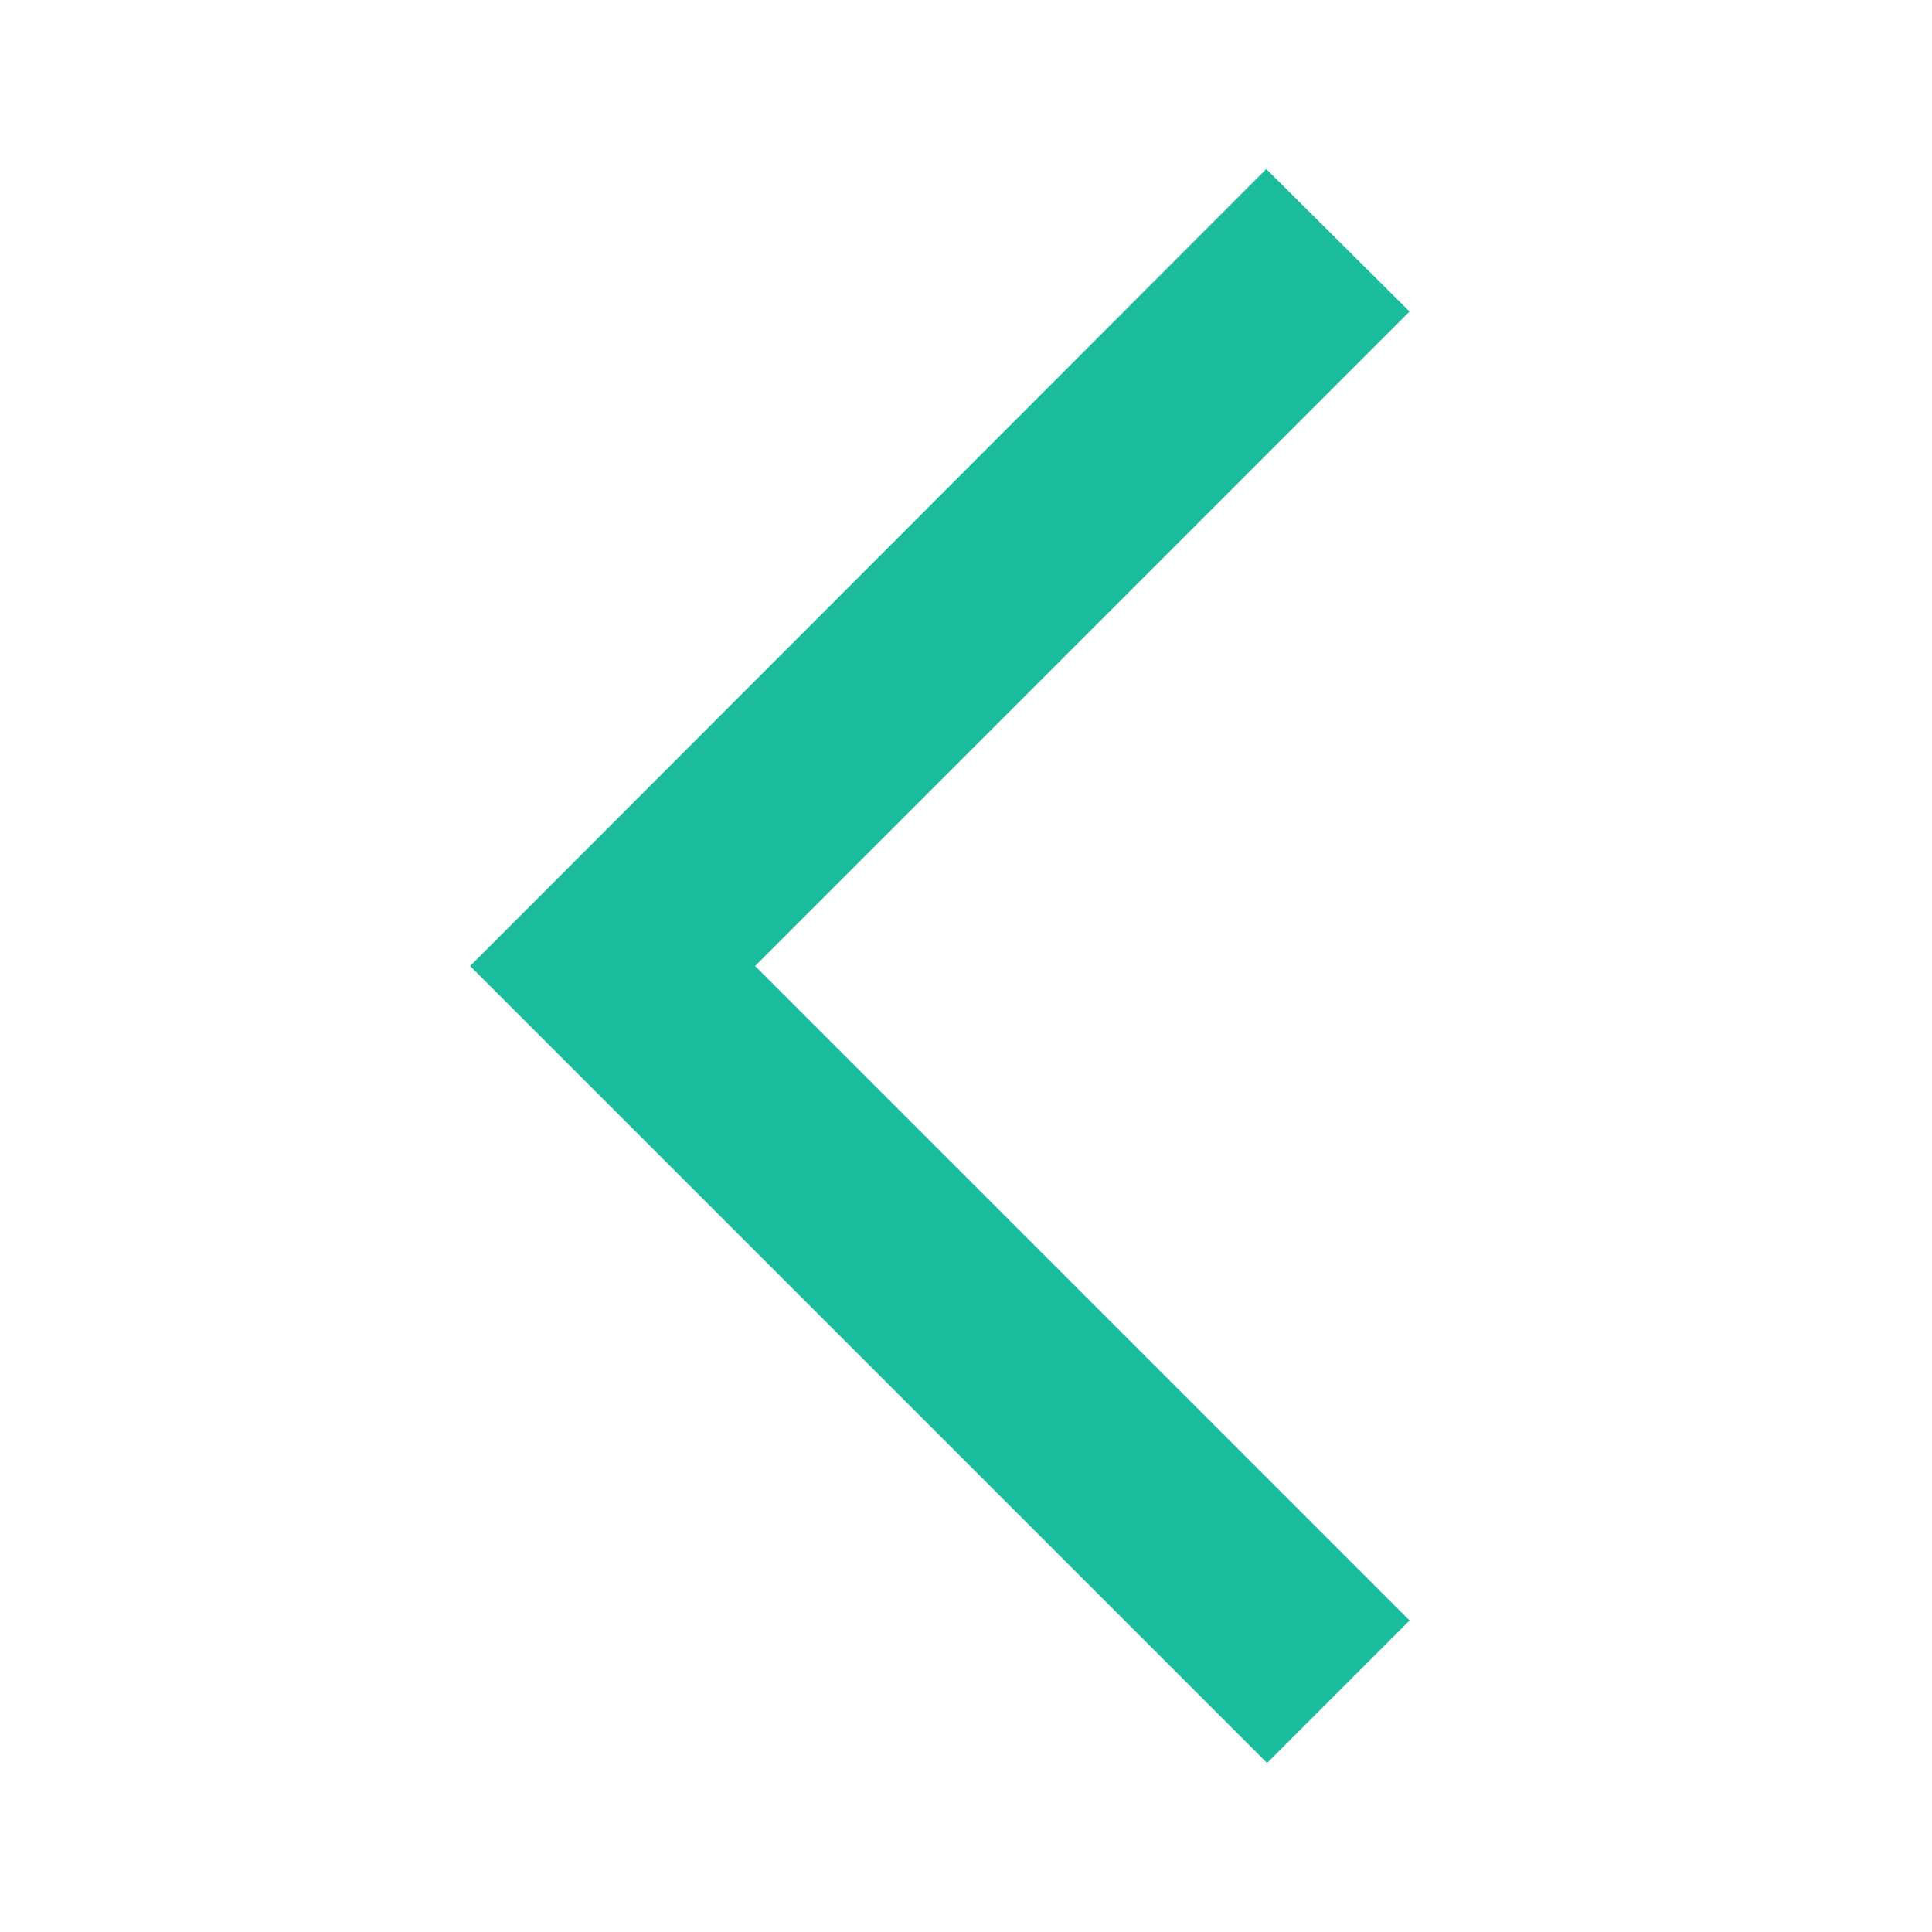
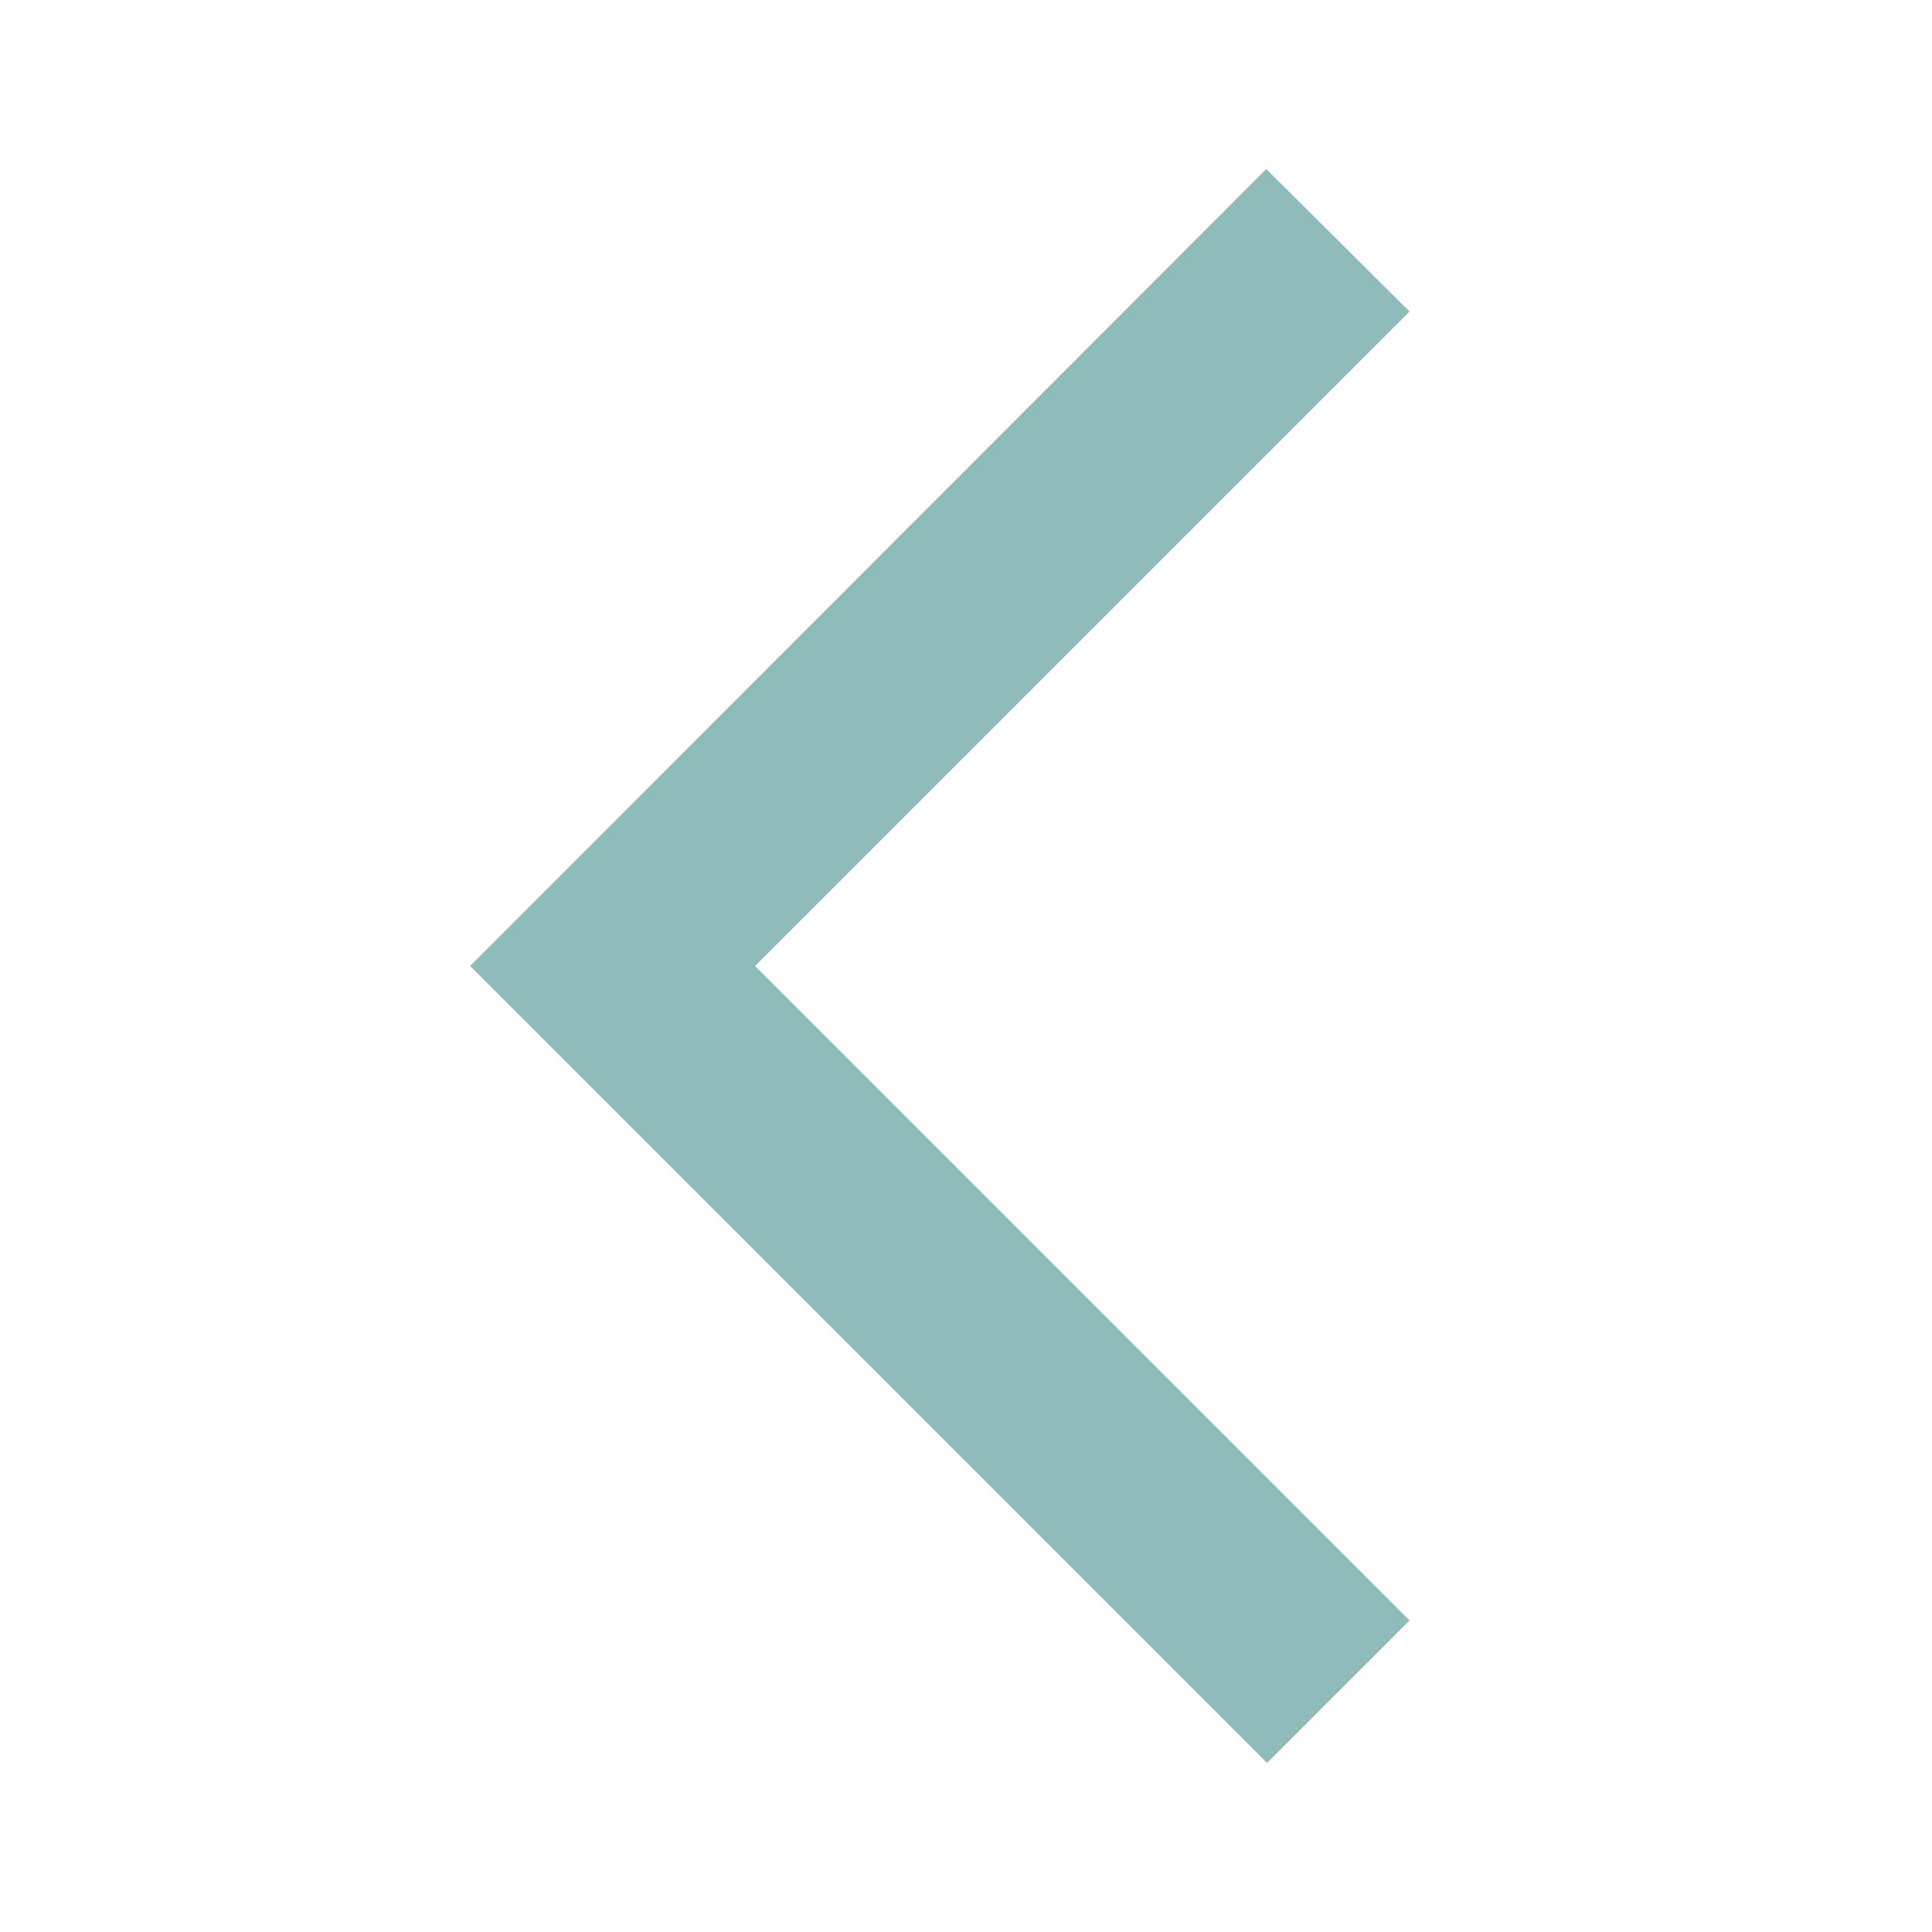
- <svg xmlns="http://www.w3.org/2000/svg" height="24px" viewBox="0 0 24 24" width="24px" fill="#1abc9c">
+ <svg xmlns="http://www.w3.org/2000/svg" height="24px" viewBox="0 0 24 24" width="24px" fill="#8fbcbb">
  <path d="M0 0h24v24H0V0z" fill="none" opacity=".87" />
  <path d="M17.51 3.87L15.73 2.1 5.84 12l9.9 9.9 1.77-1.77L9.38 12l8.13-8.13z" />
</svg>
